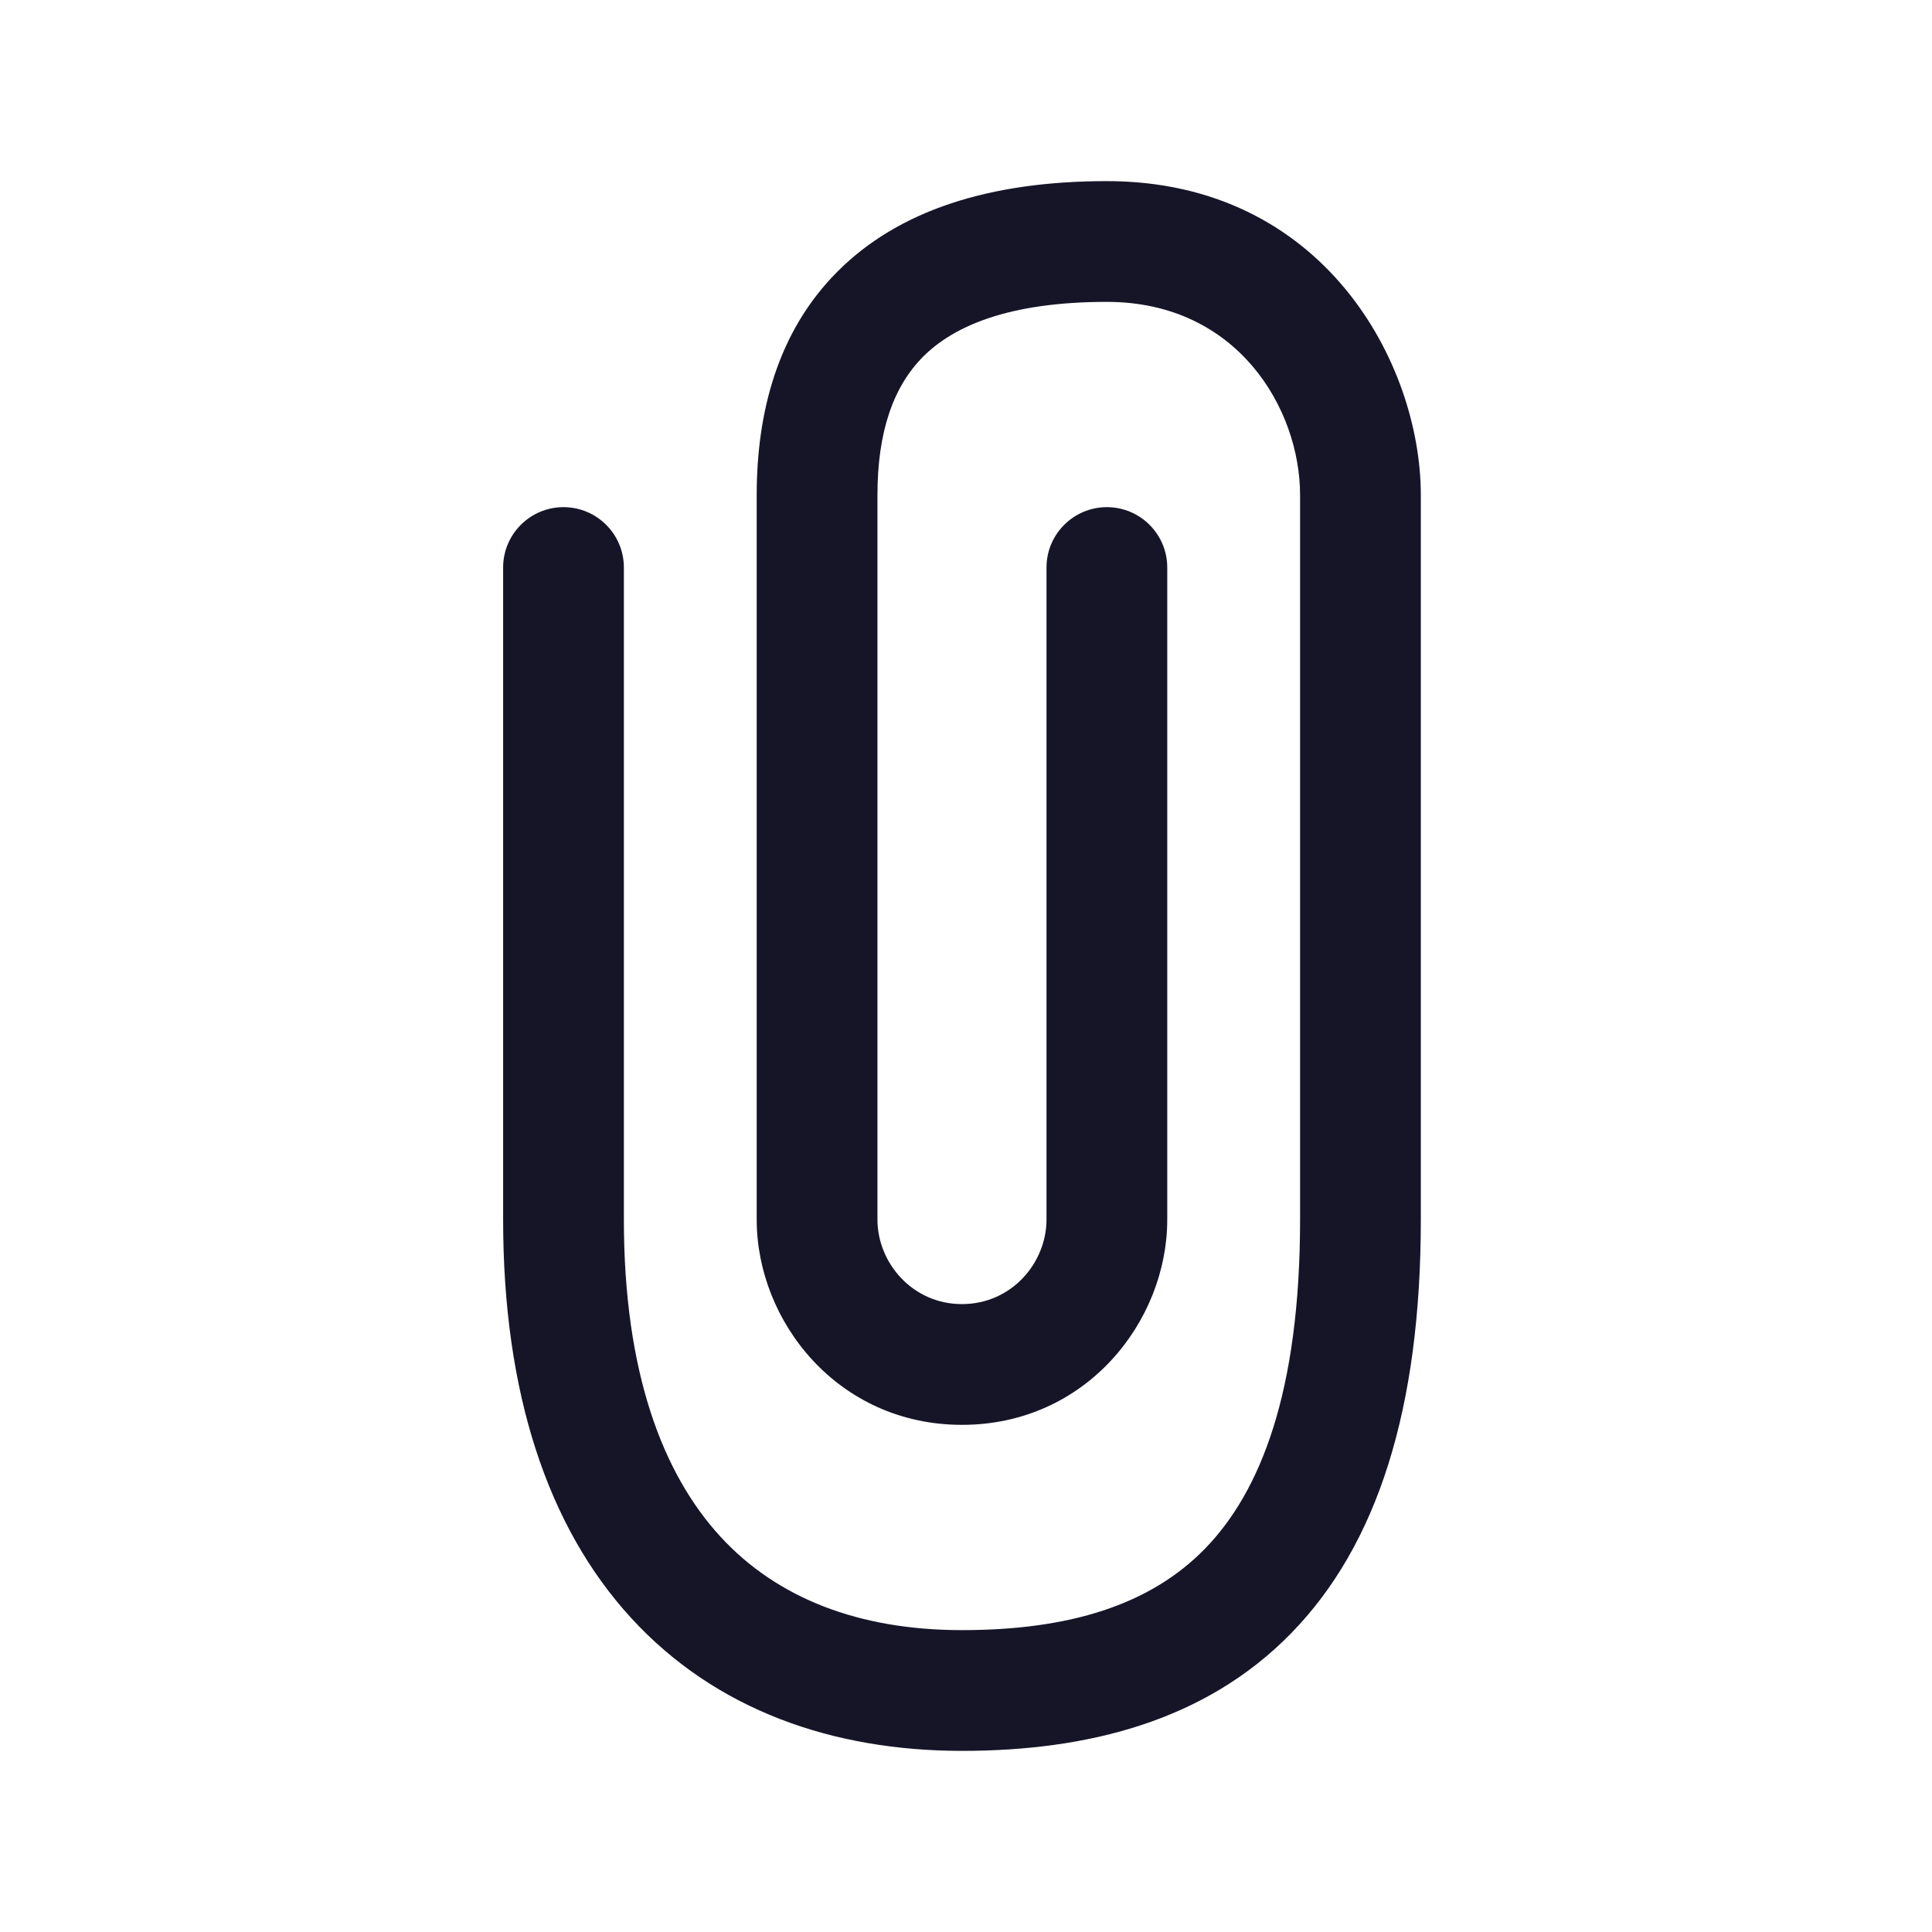
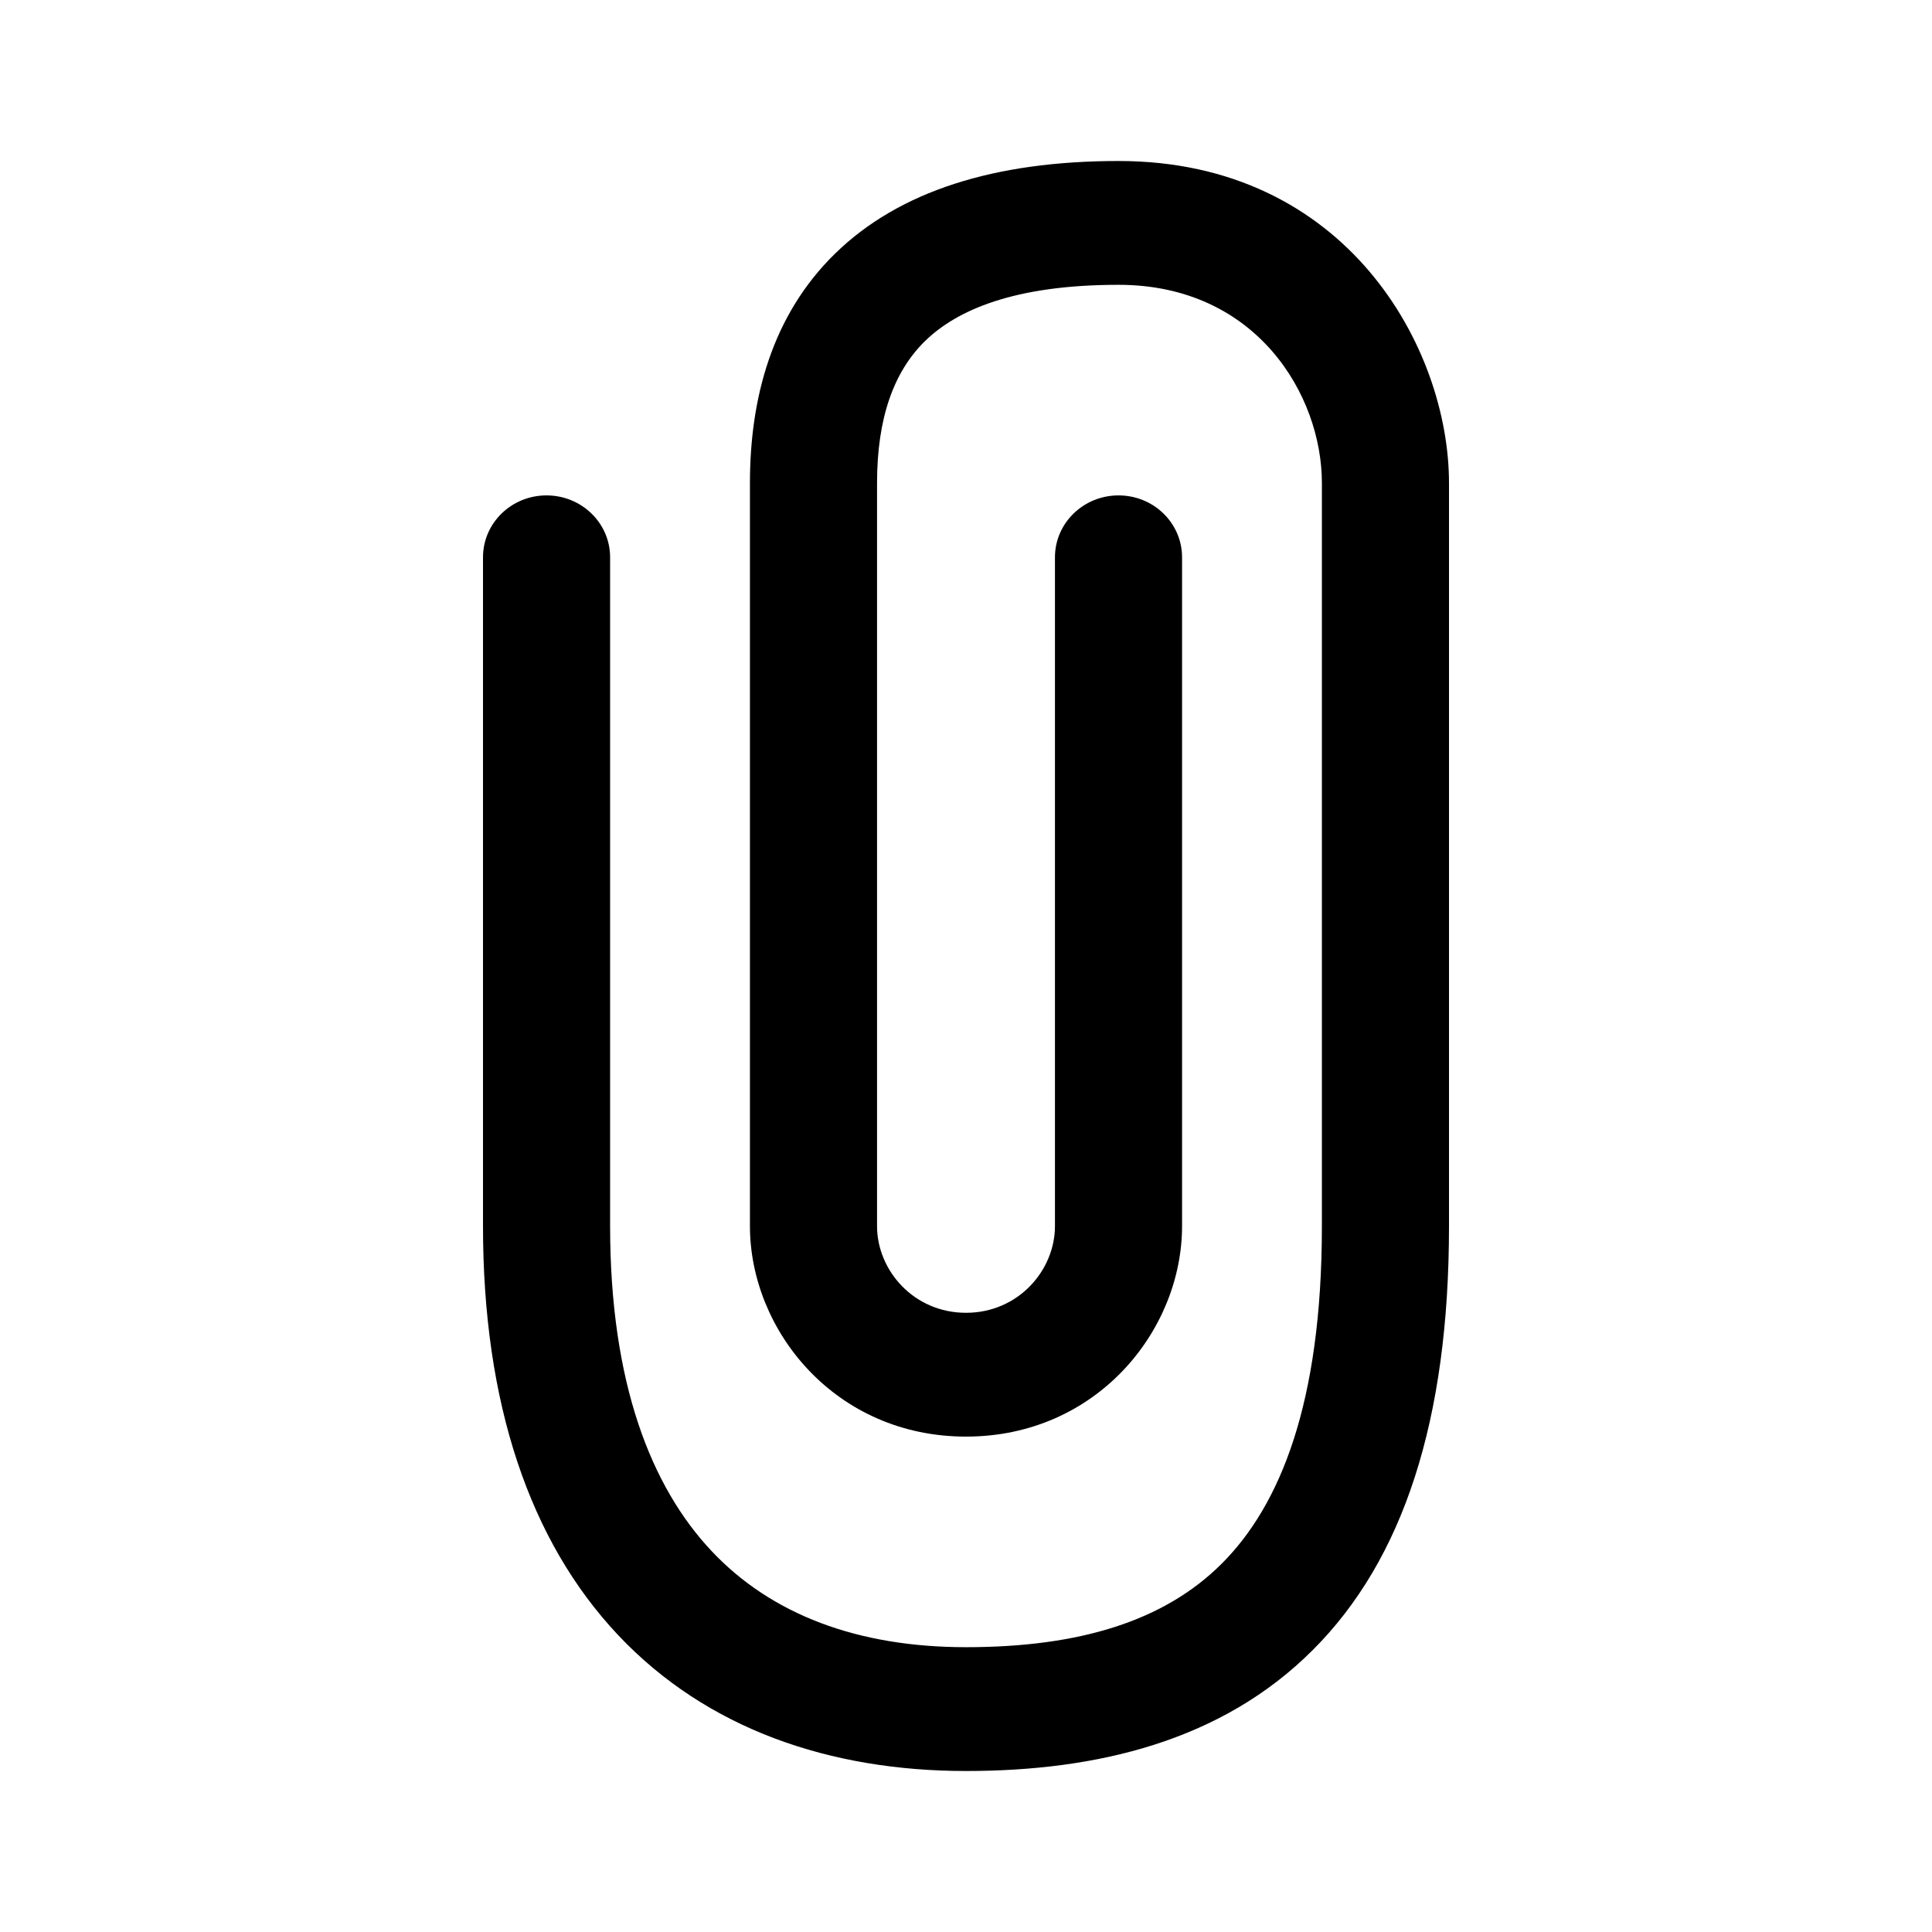
- <svg xmlns="http://www.w3.org/2000/svg" viewBox="0 0 24 24" fill="none">
-   <path fill-rule="evenodd" clip-rule="evenodd" d="M10.407 3.37C11.16 2.617 12.284 2.25 13.75 2.25C16.444 2.25 17.65 4.517 17.65 6.15V15.15C17.65 17.499 17.111 19.189 16.042 20.286C14.968 21.388 13.495 21.75 11.95 21.75C10.351 21.75 8.893 21.246 7.842 20.101C6.799 18.964 6.25 17.296 6.25 15.15V7.05C6.25 6.636 6.586 6.3 7 6.3C7.414 6.3 7.75 6.636 7.75 7.05V15.15C7.75 17.054 8.236 18.311 8.948 19.087C9.652 19.854 10.669 20.25 11.95 20.25C13.285 20.25 14.287 19.937 14.968 19.239C15.654 18.535 16.15 17.301 16.15 15.15V6.15C16.15 5.083 15.376 3.75 13.75 3.75C12.516 3.75 11.84 4.058 11.468 4.43C11.096 4.803 10.9 5.366 10.9 6.15V15.15C10.9 15.685 11.332 16.2 11.95 16.2C12.568 16.2 13 15.685 13 15.15V7.05C13 6.636 13.336 6.3 13.75 6.3C14.164 6.3 14.5 6.636 14.5 7.05V15.15C14.5 16.415 13.492 17.7 11.95 17.7C10.408 17.7 9.4 16.415 9.4 15.15V6.15C9.4 5.134 9.654 4.122 10.407 3.37Z" fill="#161528" />
+ <svg xmlns="http://www.w3.org/2000/svg" width="24" height="24" viewBox="0 0 24 24">
+   <path fill-rule="evenodd" clip-rule="evenodd" d="M10.376 3.148C11.168 2.376 12.352 2 13.895 2C16.731 2 18 4.325 18 6V15.231C18 17.64 17.433 19.374 16.307 20.498C15.176 21.629 13.627 22 12 22C10.317 22 8.782 21.483 7.676 20.309C6.578 19.142 6 17.432 6 15.231V6.923C6 6.498 6.353 6.154 6.789 6.154C7.225 6.154 7.579 6.498 7.579 6.923V15.231C7.579 17.184 8.091 18.473 8.84 19.268C9.581 20.055 10.652 20.462 12 20.462C13.405 20.462 14.46 20.14 15.177 19.424C15.899 18.703 16.421 17.437 16.421 15.231V6C16.421 4.906 15.606 3.538 13.895 3.538C12.595 3.538 11.884 3.854 11.492 4.236C11.101 4.618 10.895 5.196 10.895 6V15.231C10.895 15.78 11.35 16.308 12 16.308C12.65 16.308 13.105 15.78 13.105 15.231V6.923C13.105 6.498 13.459 6.154 13.895 6.154C14.331 6.154 14.684 6.498 14.684 6.923V15.231C14.684 16.528 13.623 17.846 12 17.846C10.377 17.846 9.316 16.528 9.316 15.231V6C9.316 4.958 9.584 3.92 10.376 3.148Z" />
</svg>
